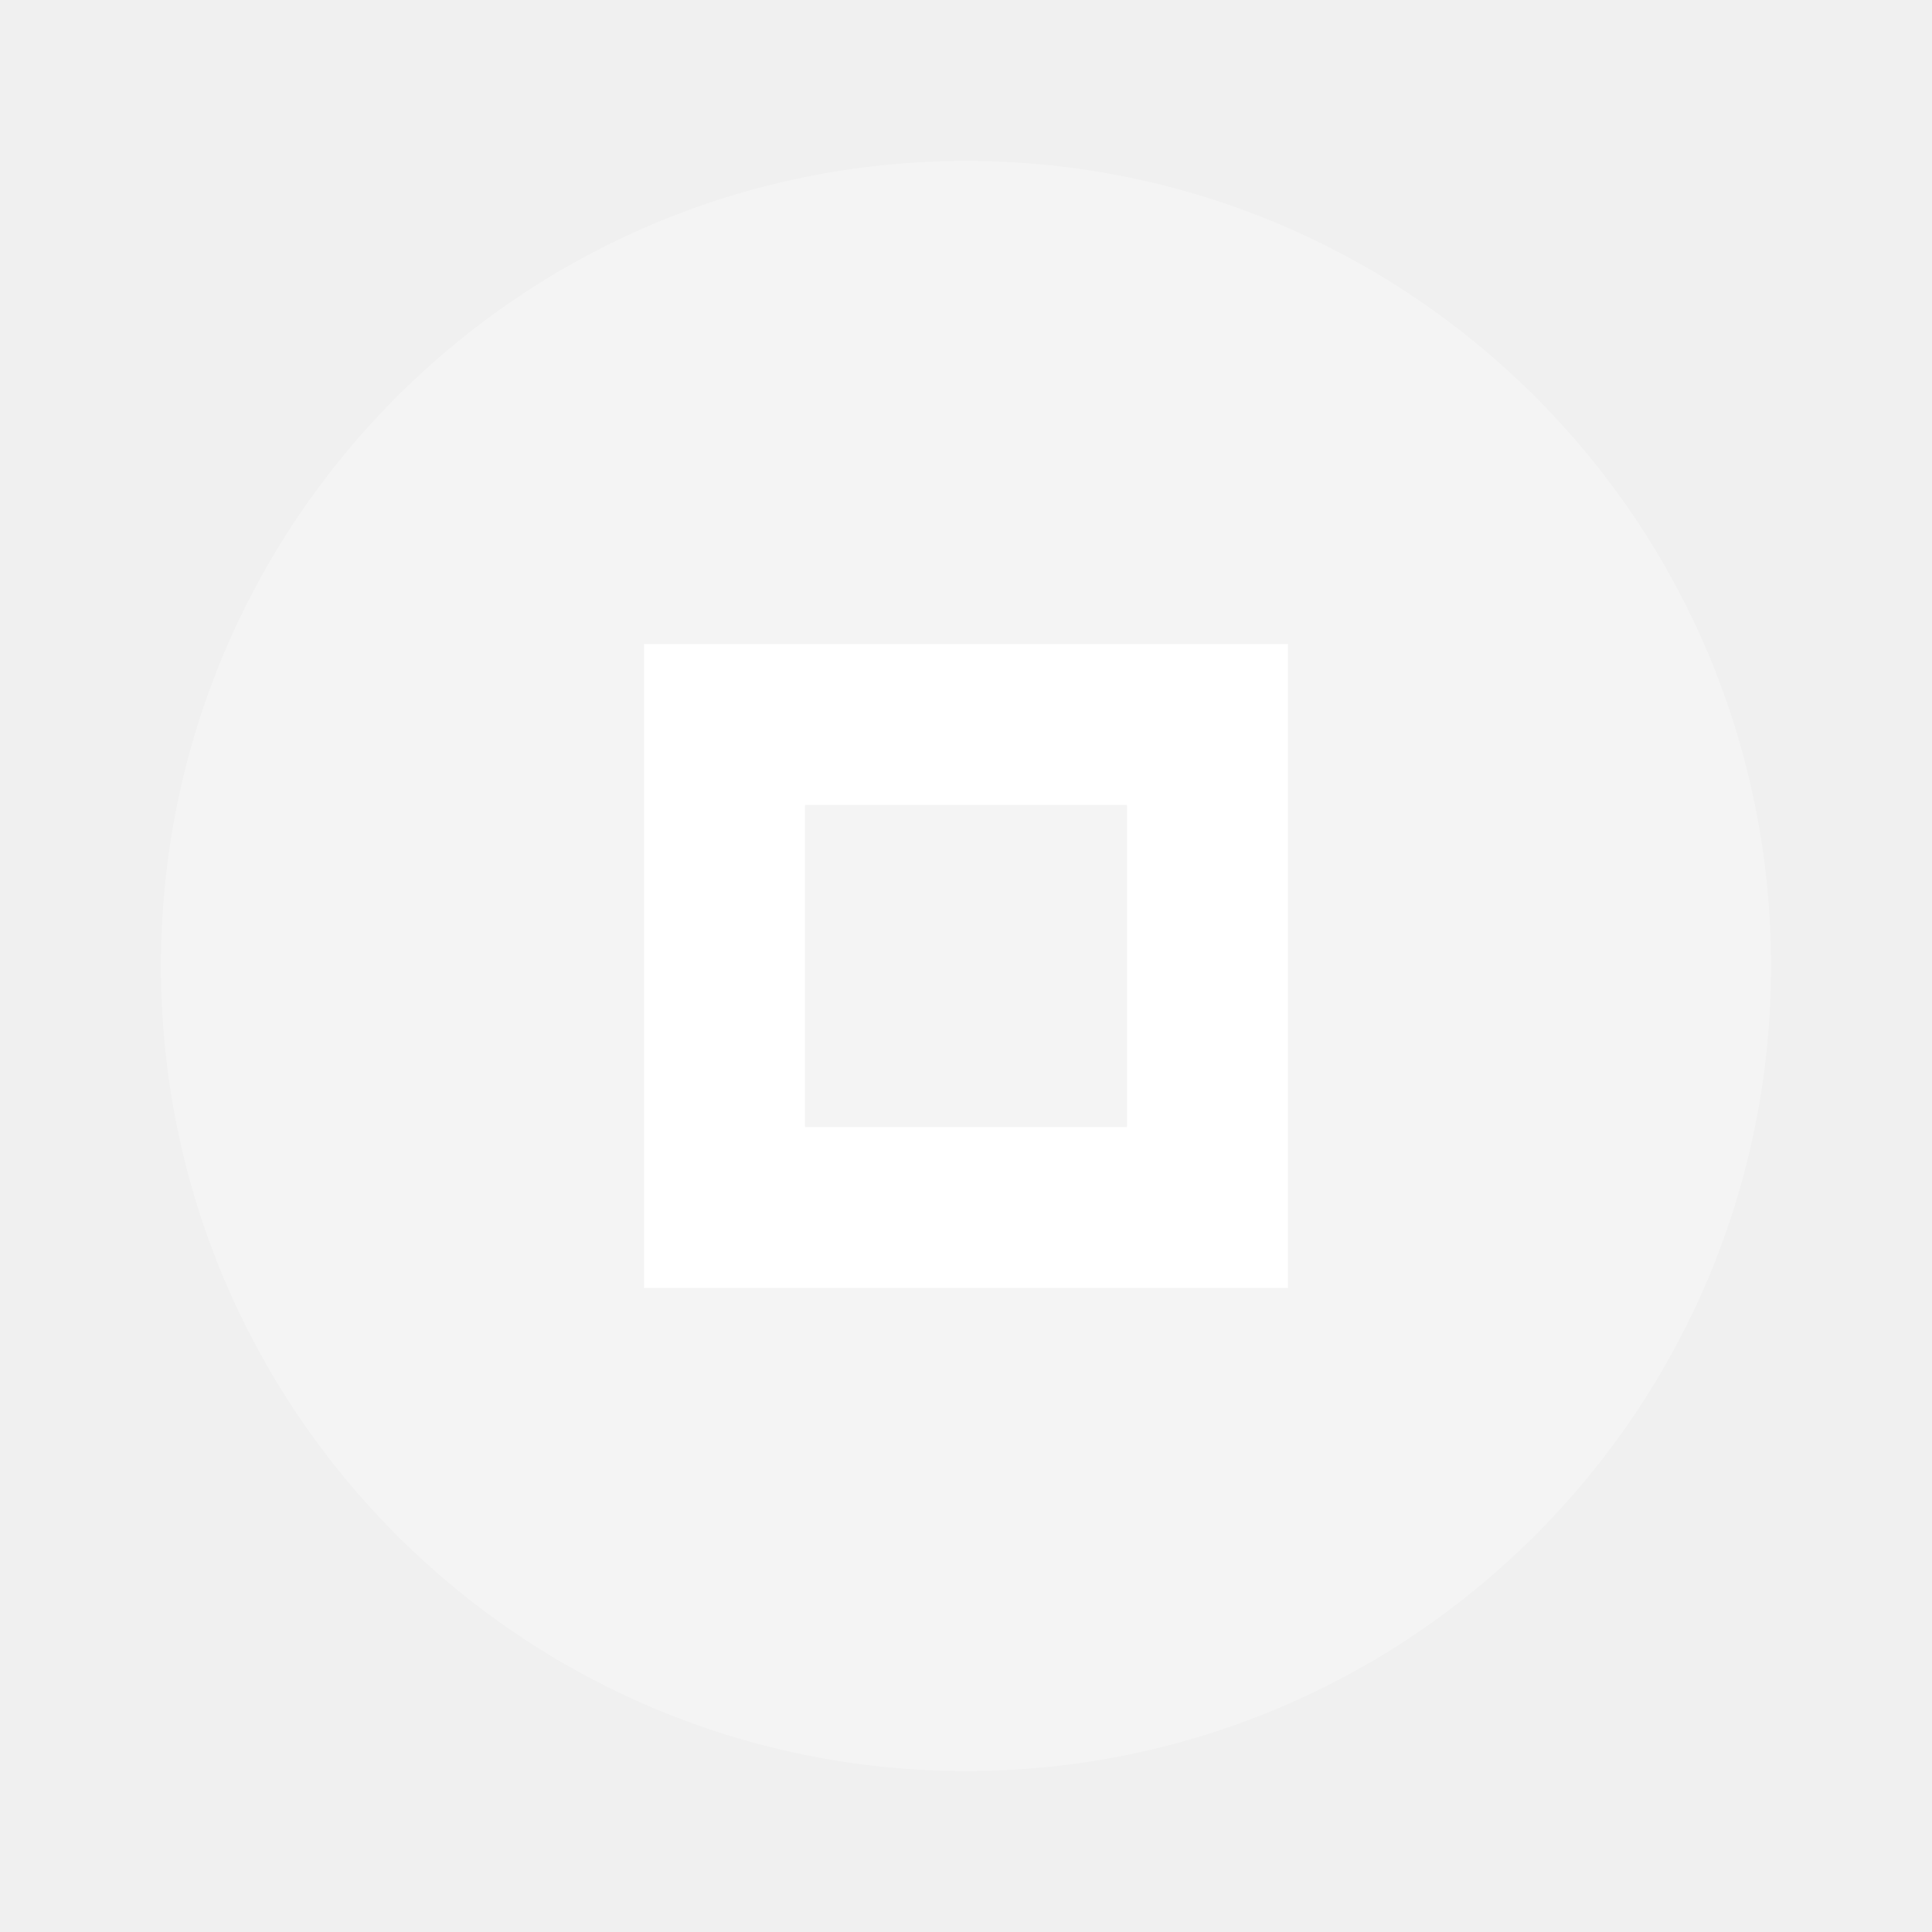
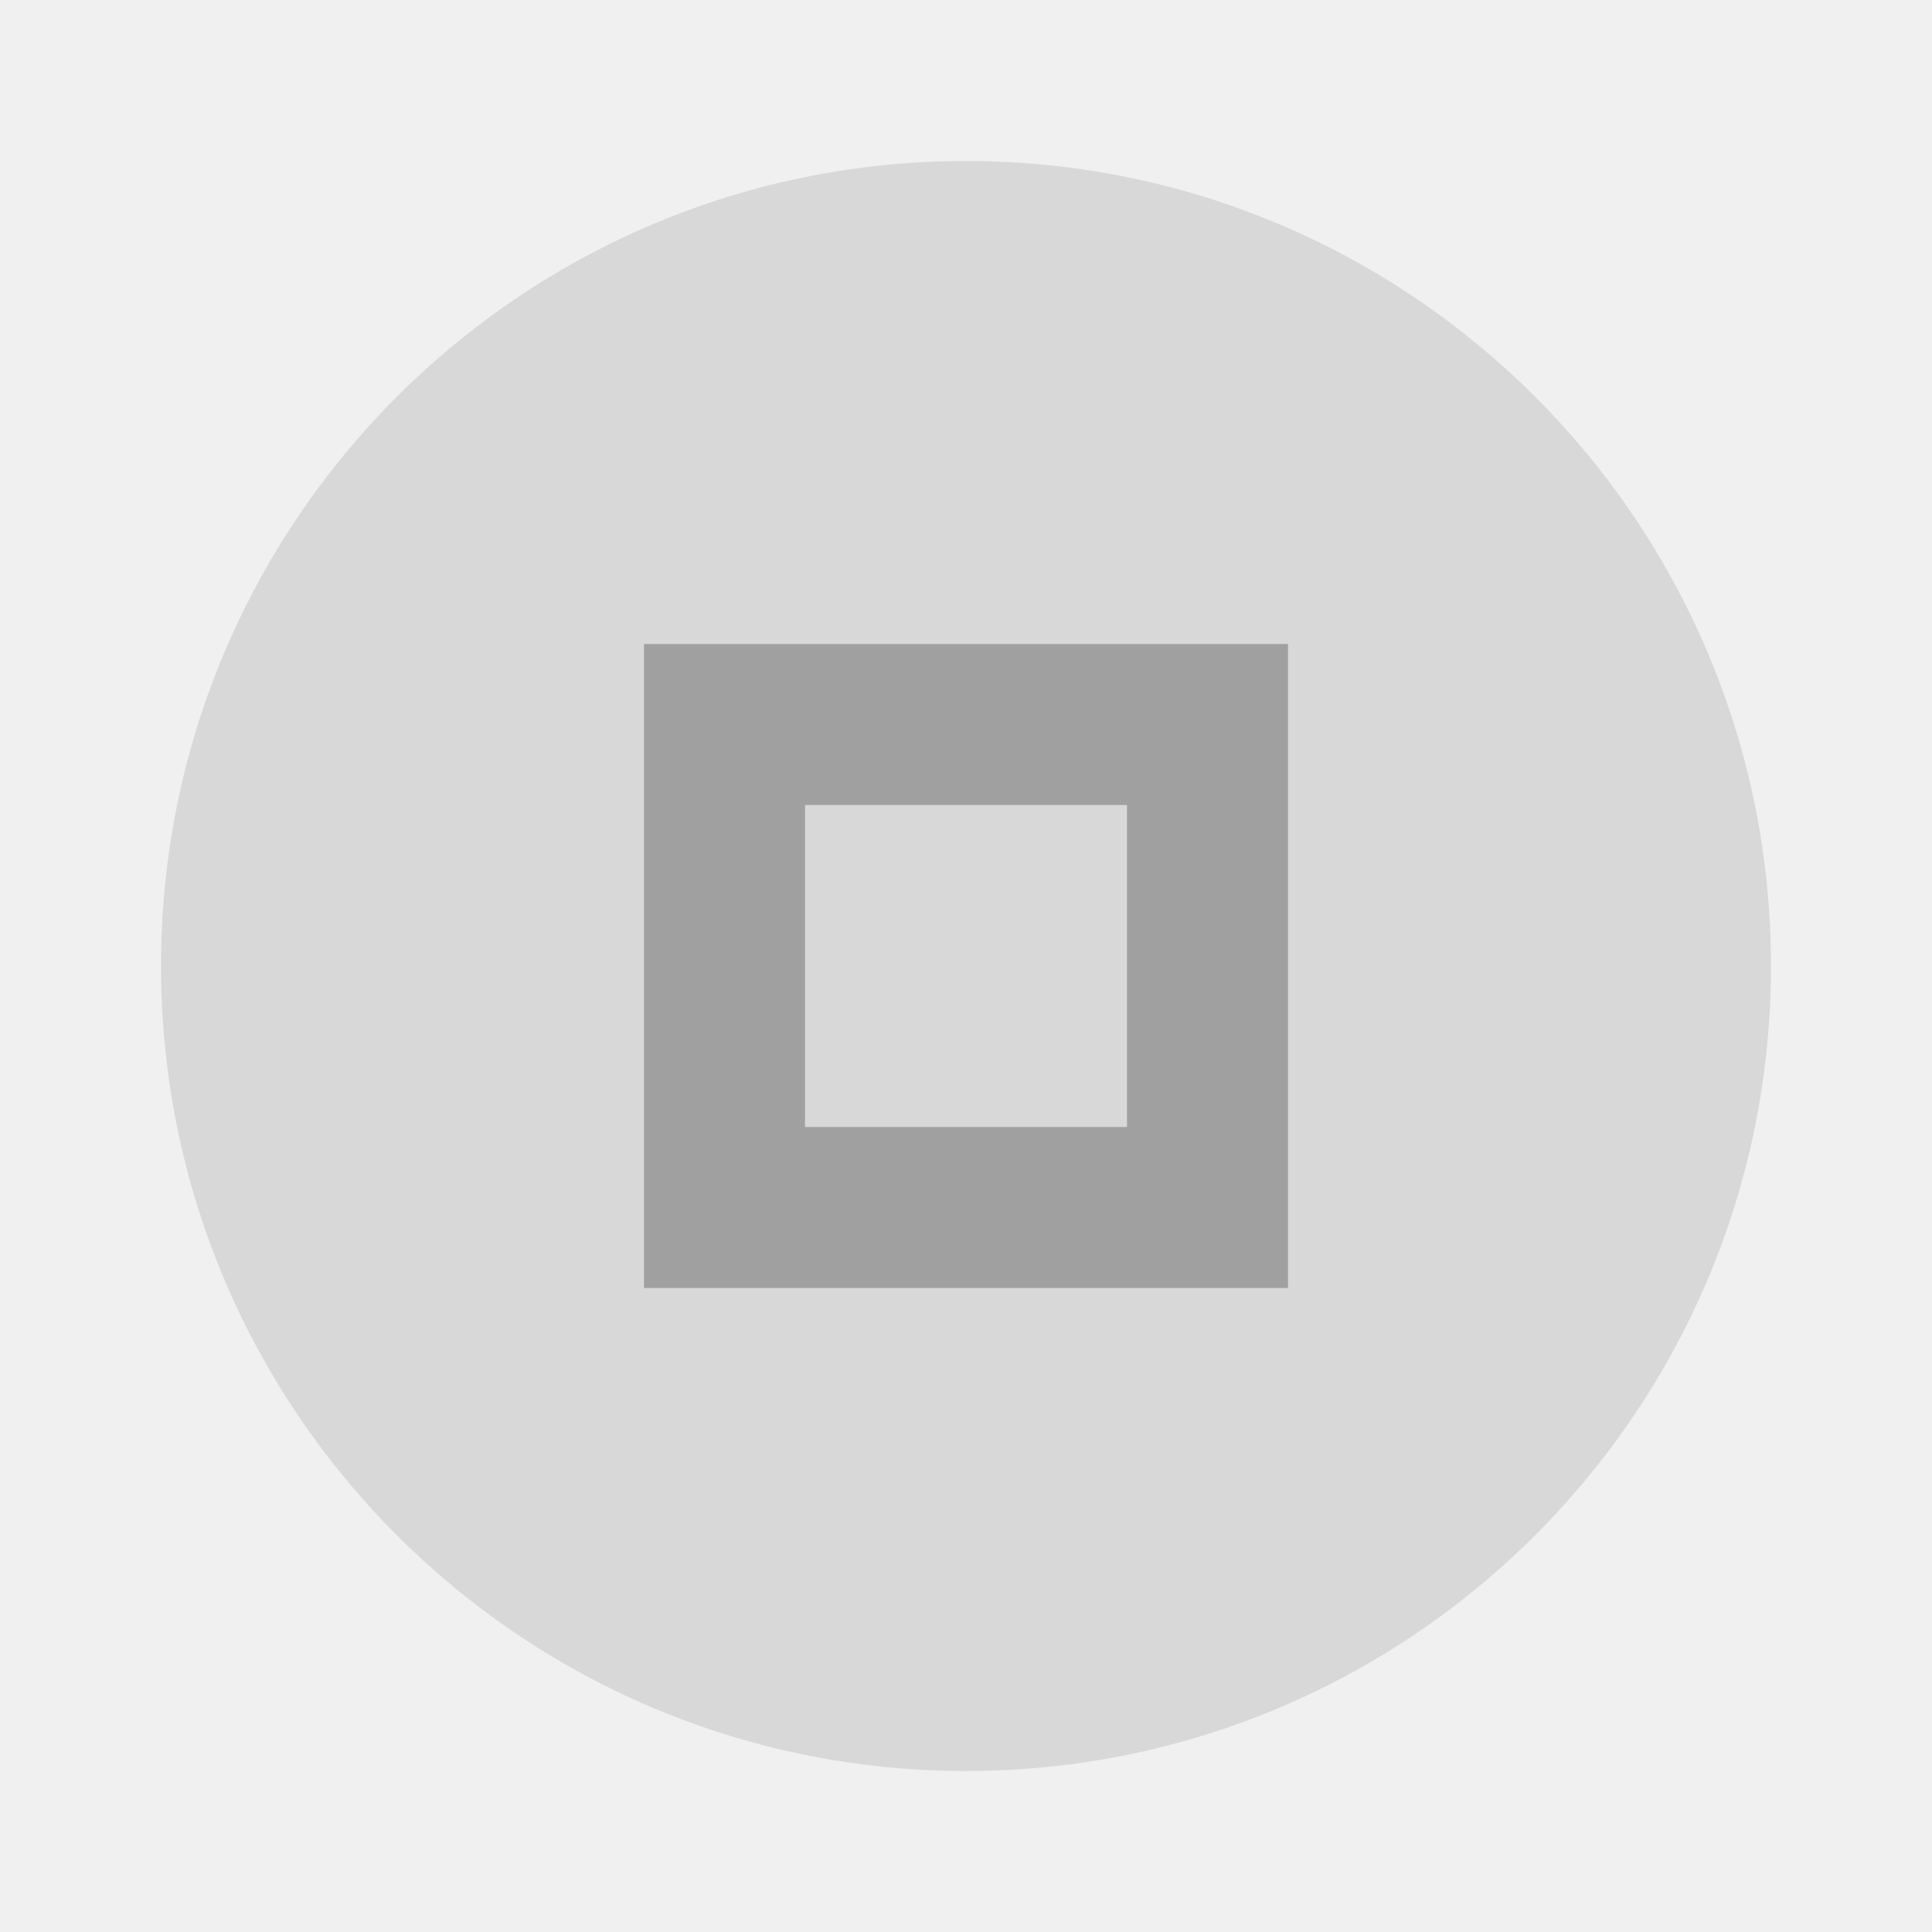
- <svg xmlns="http://www.w3.org/2000/svg" version="1.1" viewBox="0 0 24 24">
-   <circle fill-opacity=".3" cy="12" cx="12" r="10" fill="#ffffff" />
-   <path fill-opacity="1" fill="#ffffff" d="m8 8v8h8v-8h-8zm2 2h4v4h-4v-4z" />
+ <svg xmlns="http://www.w3.org/2000/svg" version="1.1" viewBox="0 0 24 24" id="svg2">
+   <defs id="defs10" />
+   <circle fill-opacity=".3" cy="12" cx="12" r="10" fill="#ffffff" id="circle4" style="fill:#a0a0a0;fill-opacity:0.3" />
+   <path fill-opacity="1" fill="#ffffff" d="m8 8v8h8v-8h-8zm2 2h4v4h-4v-4z" id="path6" style="fill:#a0a0a0;fill-opacity:1" />
</svg>
